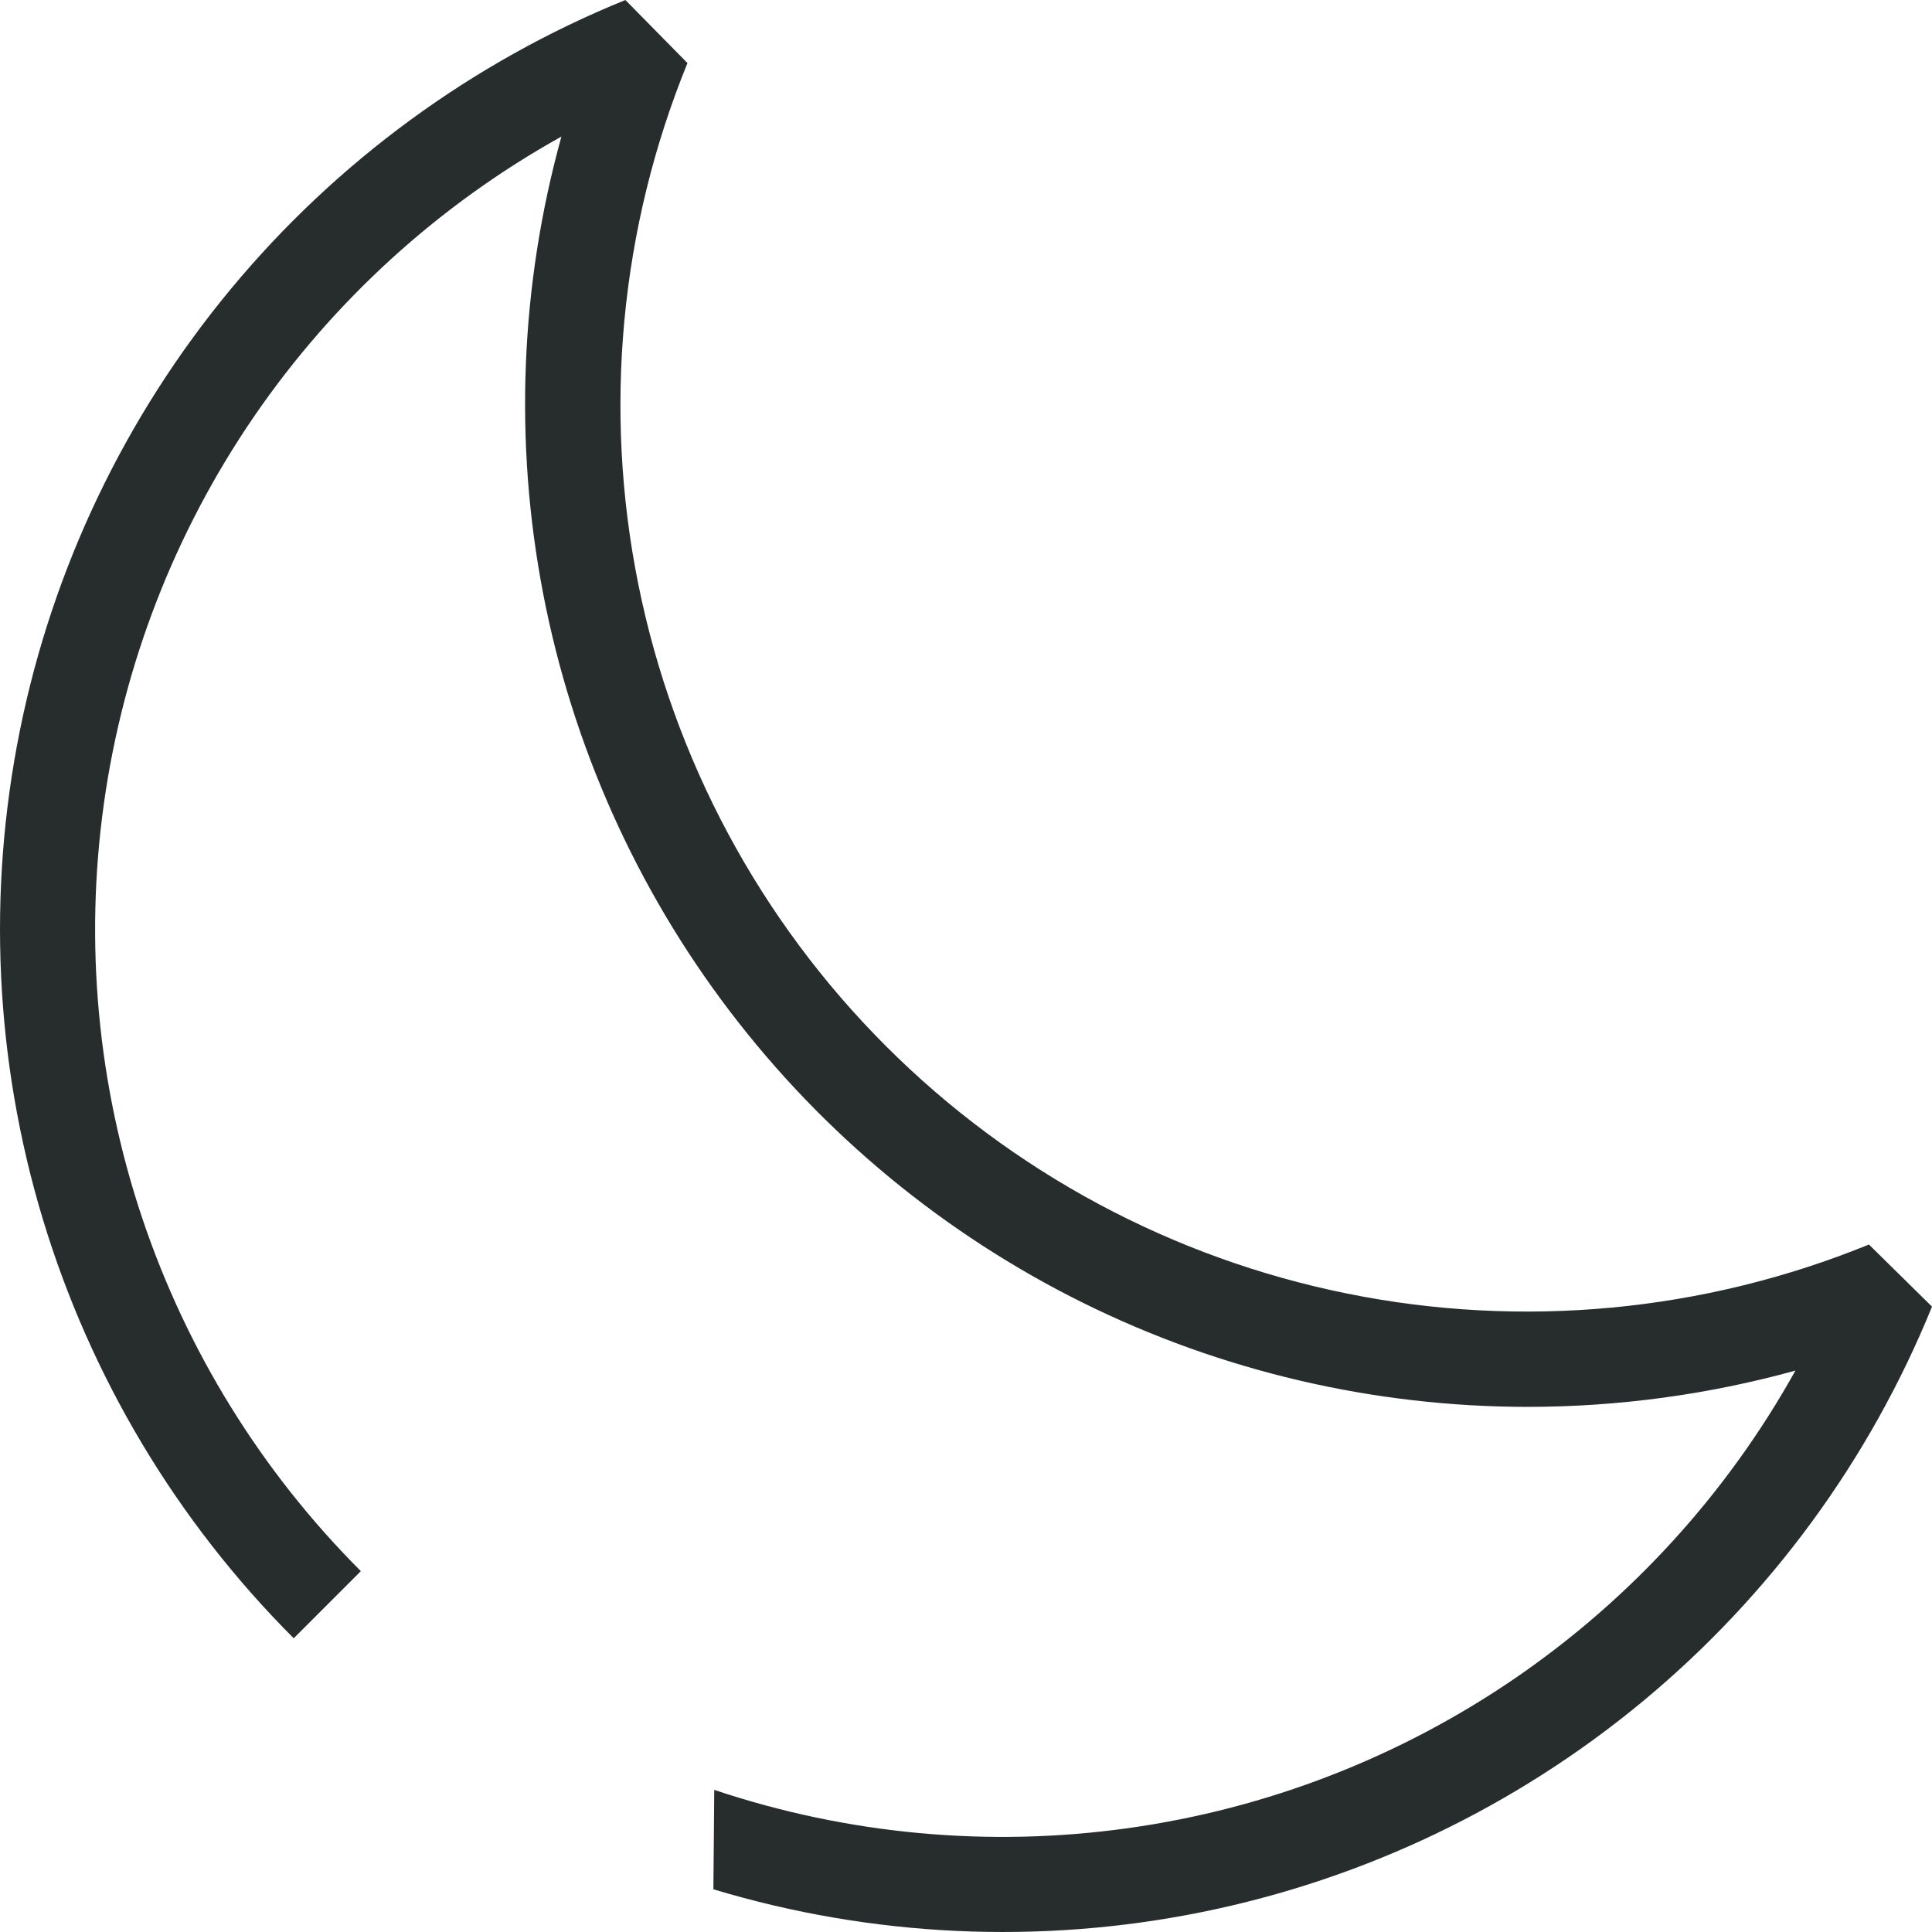
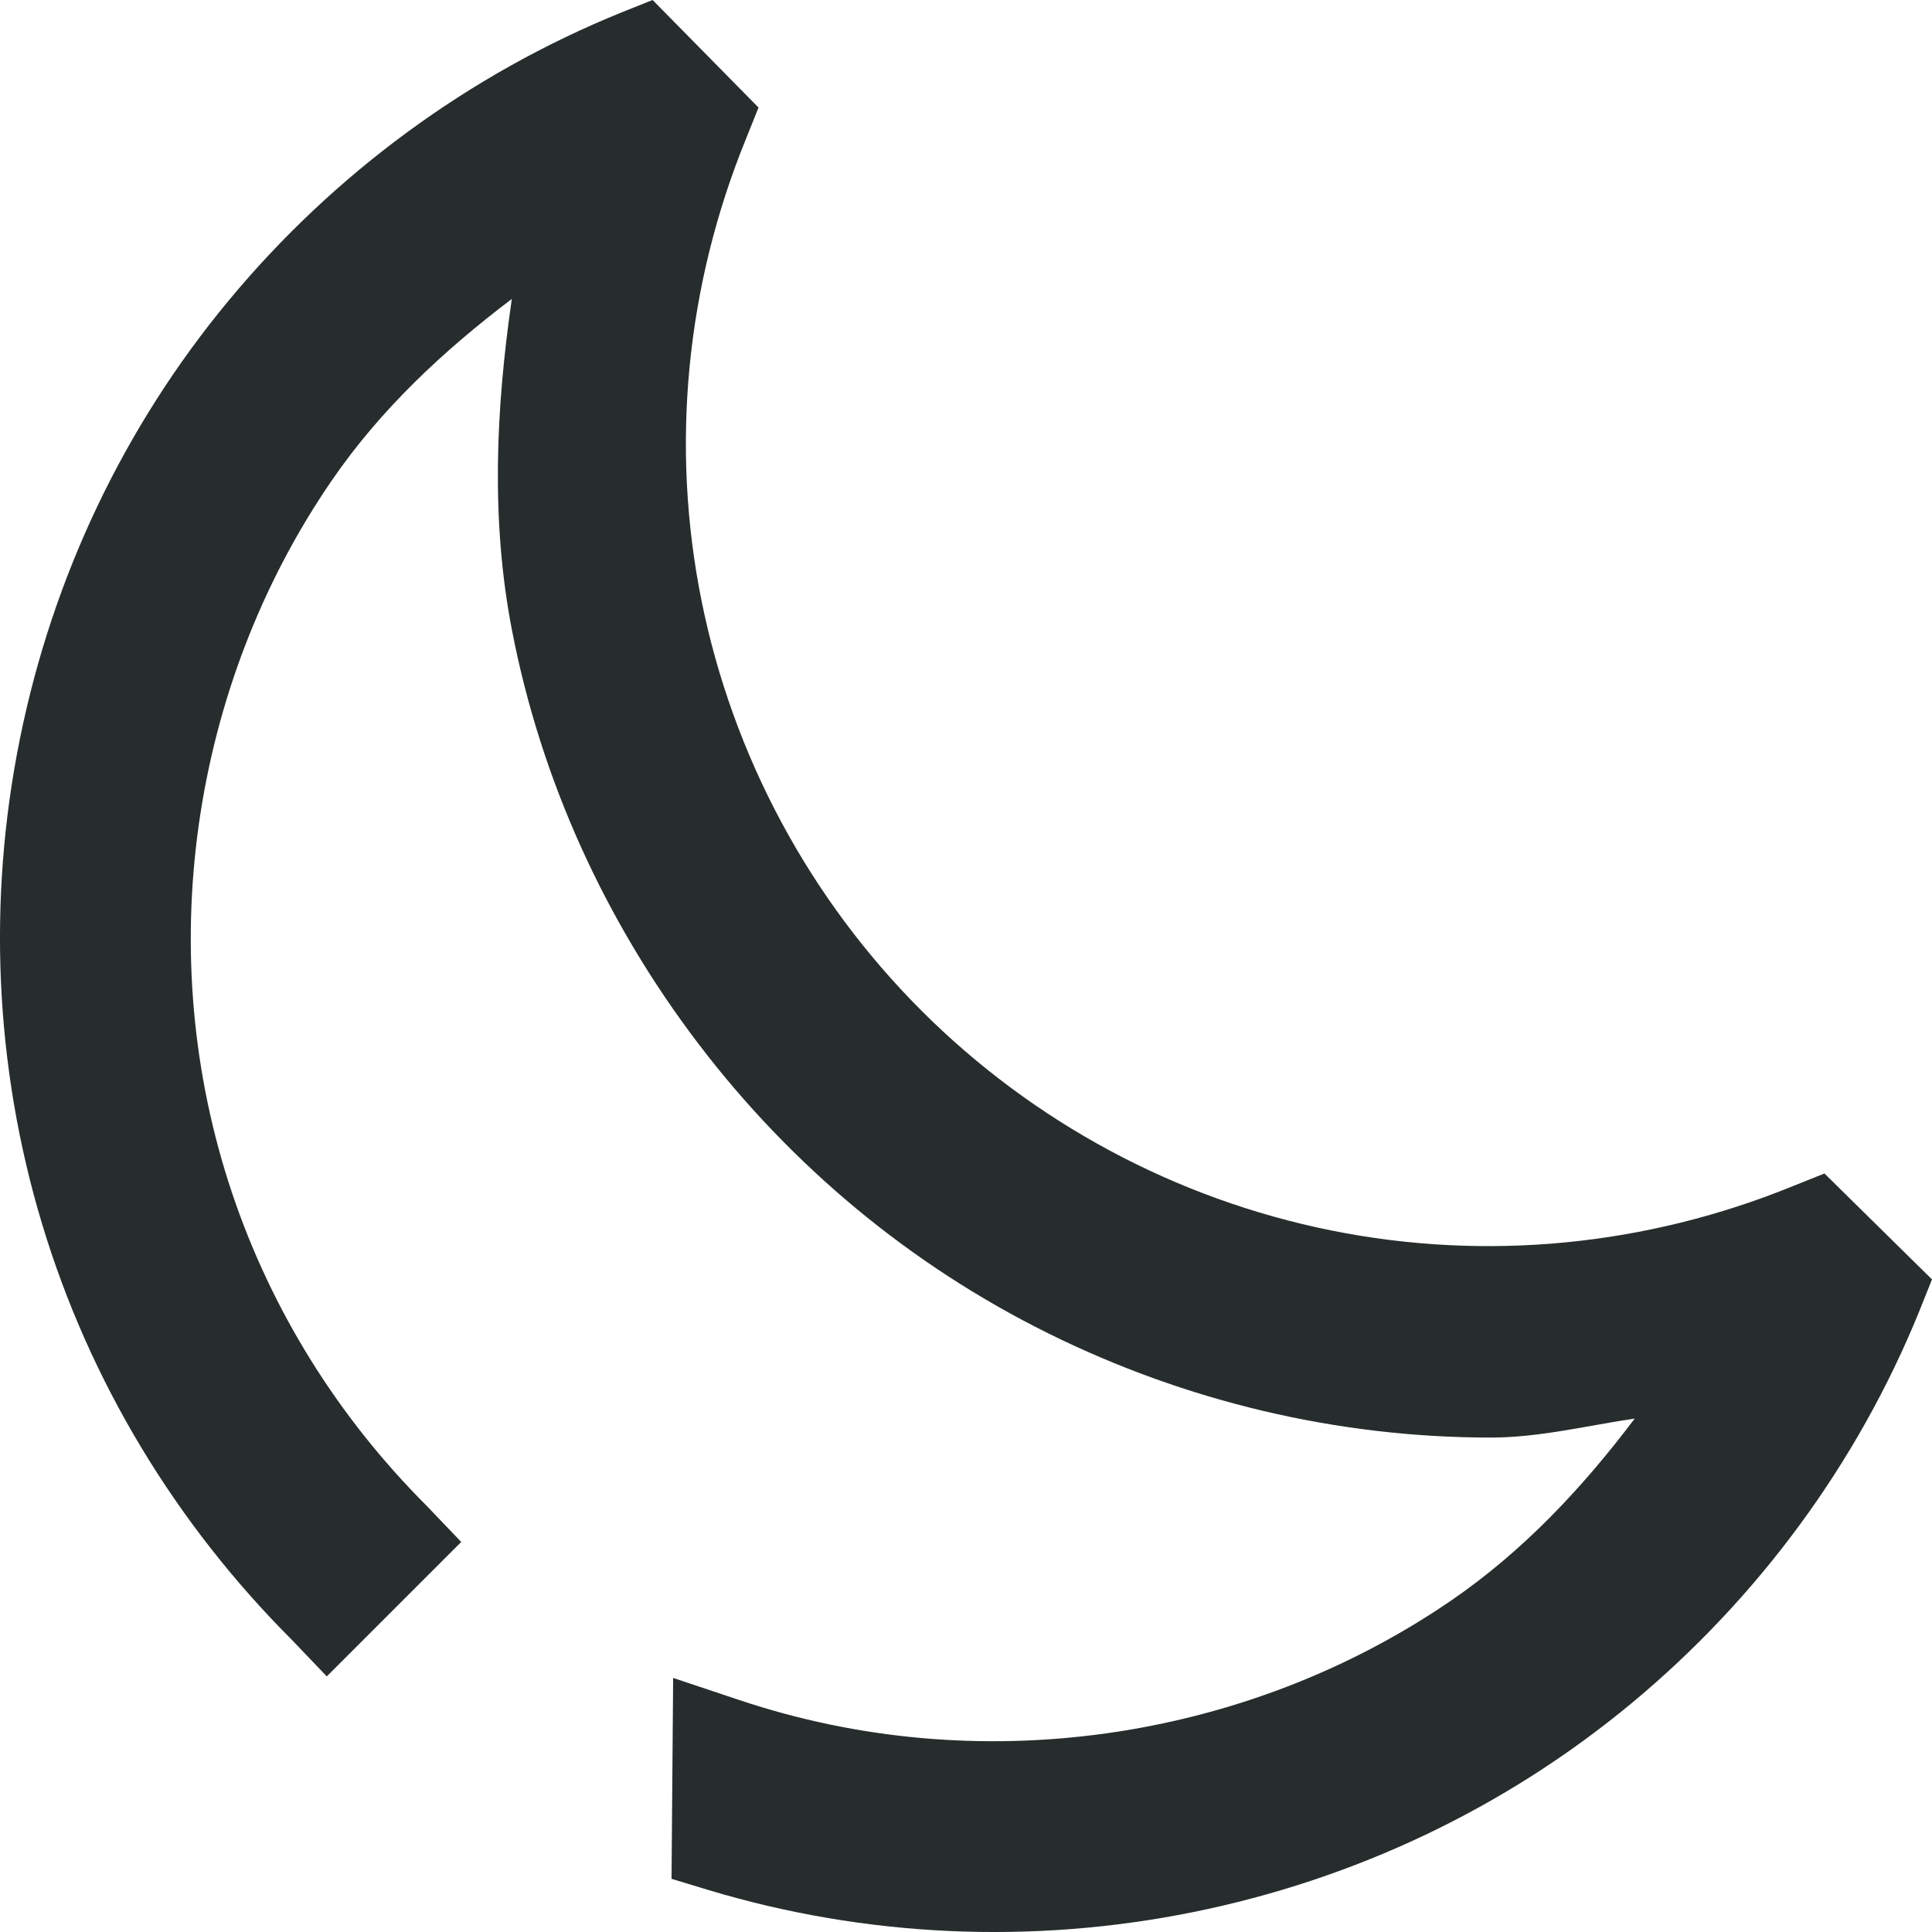
<svg xmlns="http://www.w3.org/2000/svg" xmlns:ns1="http://vectornator.io" height="100%" style="fill-rule:nonzero;clip-rule:evenodd;stroke-linecap:round;stroke-linejoin:round;" xml:space="preserve" width="100%" version="1.1" viewBox="0 0 36 36">
  <defs />
  <g id="Untitled" ns1:layerName="Untitled">
-     <path d="M4.302+5.384C6.271+3.011+8.796+1.161+11.653+3.86672e-05L12.81+1.175C11.555+4.253+11.237+7.633+11.895+10.892C12.553+14.15+14.157+17.142+16.508+19.492C18.858+21.843+21.85+23.448+25.109+24.105C28.367+24.763+31.747+24.445+34.825+23.19L36+24.347C34.839+27.204+32.989+29.729+30.616+31.698C28.242+33.666+25.418+35.017+22.395+35.629C19.372+36.24+16.245+36.095+13.293+35.204L13.309+33.352C15.79+34.183+18.429+34.428+21.02+34.065C23.611+33.703+26.083+32.744+28.241+31.265C30.398+29.785+32.183+27.826+33.455+25.539C31.832+25.987+30.156+26.214+28.472+26.215C25.593+26.215+22.752+25.55+20.172+24.272C17.593+22.993+15.343+21.135+13.6+18.844C11.856+16.553+10.666+13.889+10.121+11.062C9.577+8.235+9.693+5.32+10.461+2.545C8.175+3.817+6.215+5.602+4.735+7.759C3.256+9.917+2.297+12.389+1.935+14.98C1.573+17.571+1.817+20.21+2.648+22.691C3.479+25.172+4.874+27.426+6.724+29.276L5.473+30.527C3.293+28.346+1.686+25.66+0.795+22.707C-0.095+19.755-0.24+16.628+0.372+13.605C0.983+10.582+2.334+7.758+4.302+5.384Z" opacity="1" fill="#272d2d" />
+     <path d="M12.16+4.16439e-05L11.57+0.236C8.732+1.389+6.218+3.241+4.262+5.599C2.306+7.957+0.98+10.759+0.372+13.762C-0.236+16.765-0.1+19.876+0.785+22.809C1.669+25.742+3.275+28.393+5.441+30.559L6.089+31.237L8.594+28.732L7.946+28.054C6.304+26.413+5.058+24.421+4.321+22.22C3.584+20.018+3.381+17.681+3.702+15.383C4.024+13.084+4.865+10.873+6.178+8.959C7.09+7.628+8.259+6.539+9.537+5.57C9.24+7.618+9.144+9.686+9.537+11.729C10.078+14.537+11.282+17.173+13.014+19.449C14.746+21.726+16.964+23.572+19.527+24.842C22.09+26.113+24.918+26.787+27.778+26.787C28.684+26.787+29.566+26.565+30.46+26.433C29.486+27.726+28.383+28.902+27.041+29.823C25.127+31.135+22.916+31.976+20.617+32.298C18.319+32.619+15.982+32.416+13.78+31.679L12.543+31.266L12.513+35.009L13.191+35.215C16.124+36.1+19.235+36.236+22.238+35.628C25.241+35.02+28.043+33.694+30.401+31.738C32.759+29.782+34.611+27.268+35.764+24.43L36+23.84L33.996+21.866L33.407+22.102C30.676+23.215+27.693+23.51+24.802+22.927C21.911+22.343+19.255+20.916+17.169+18.831C15.084+16.745+13.657+14.089+13.073+11.198C12.49+8.307+12.785+5.324+13.898+2.593L14.134+2.004L12.16+4.16439e-05Z" opacity="1" fill="#272d2d" />
  </g>
</svg>
